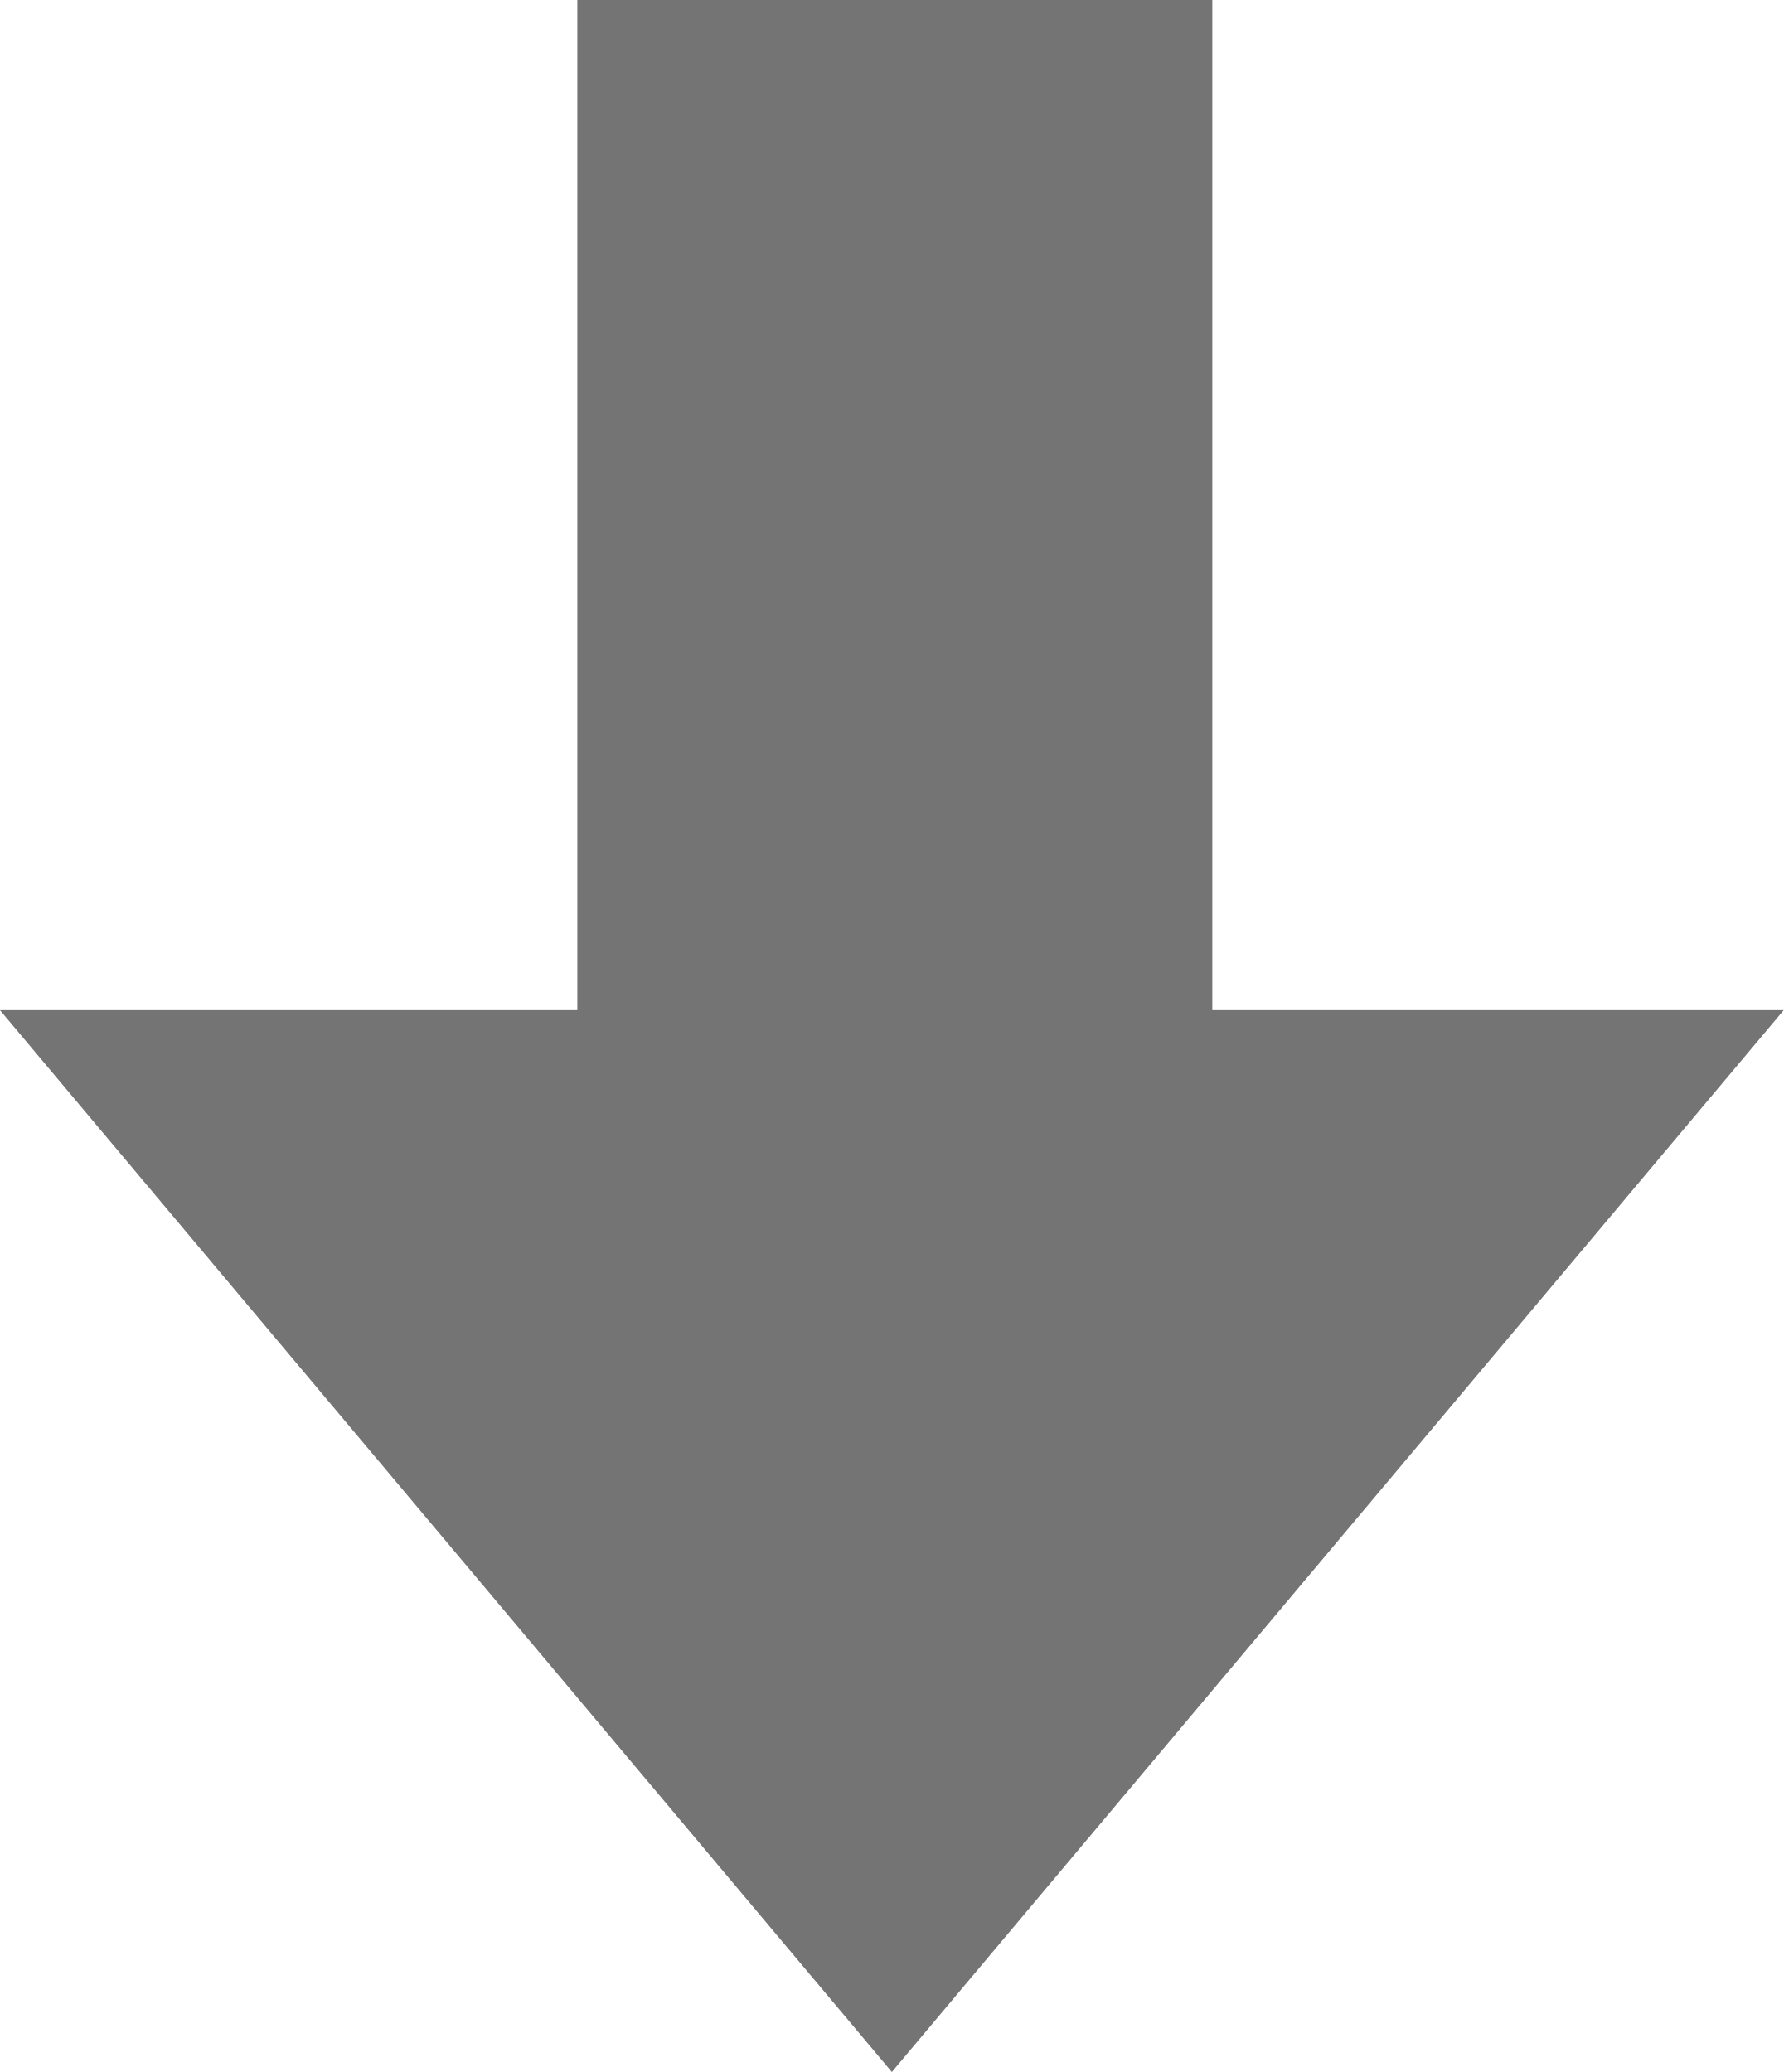
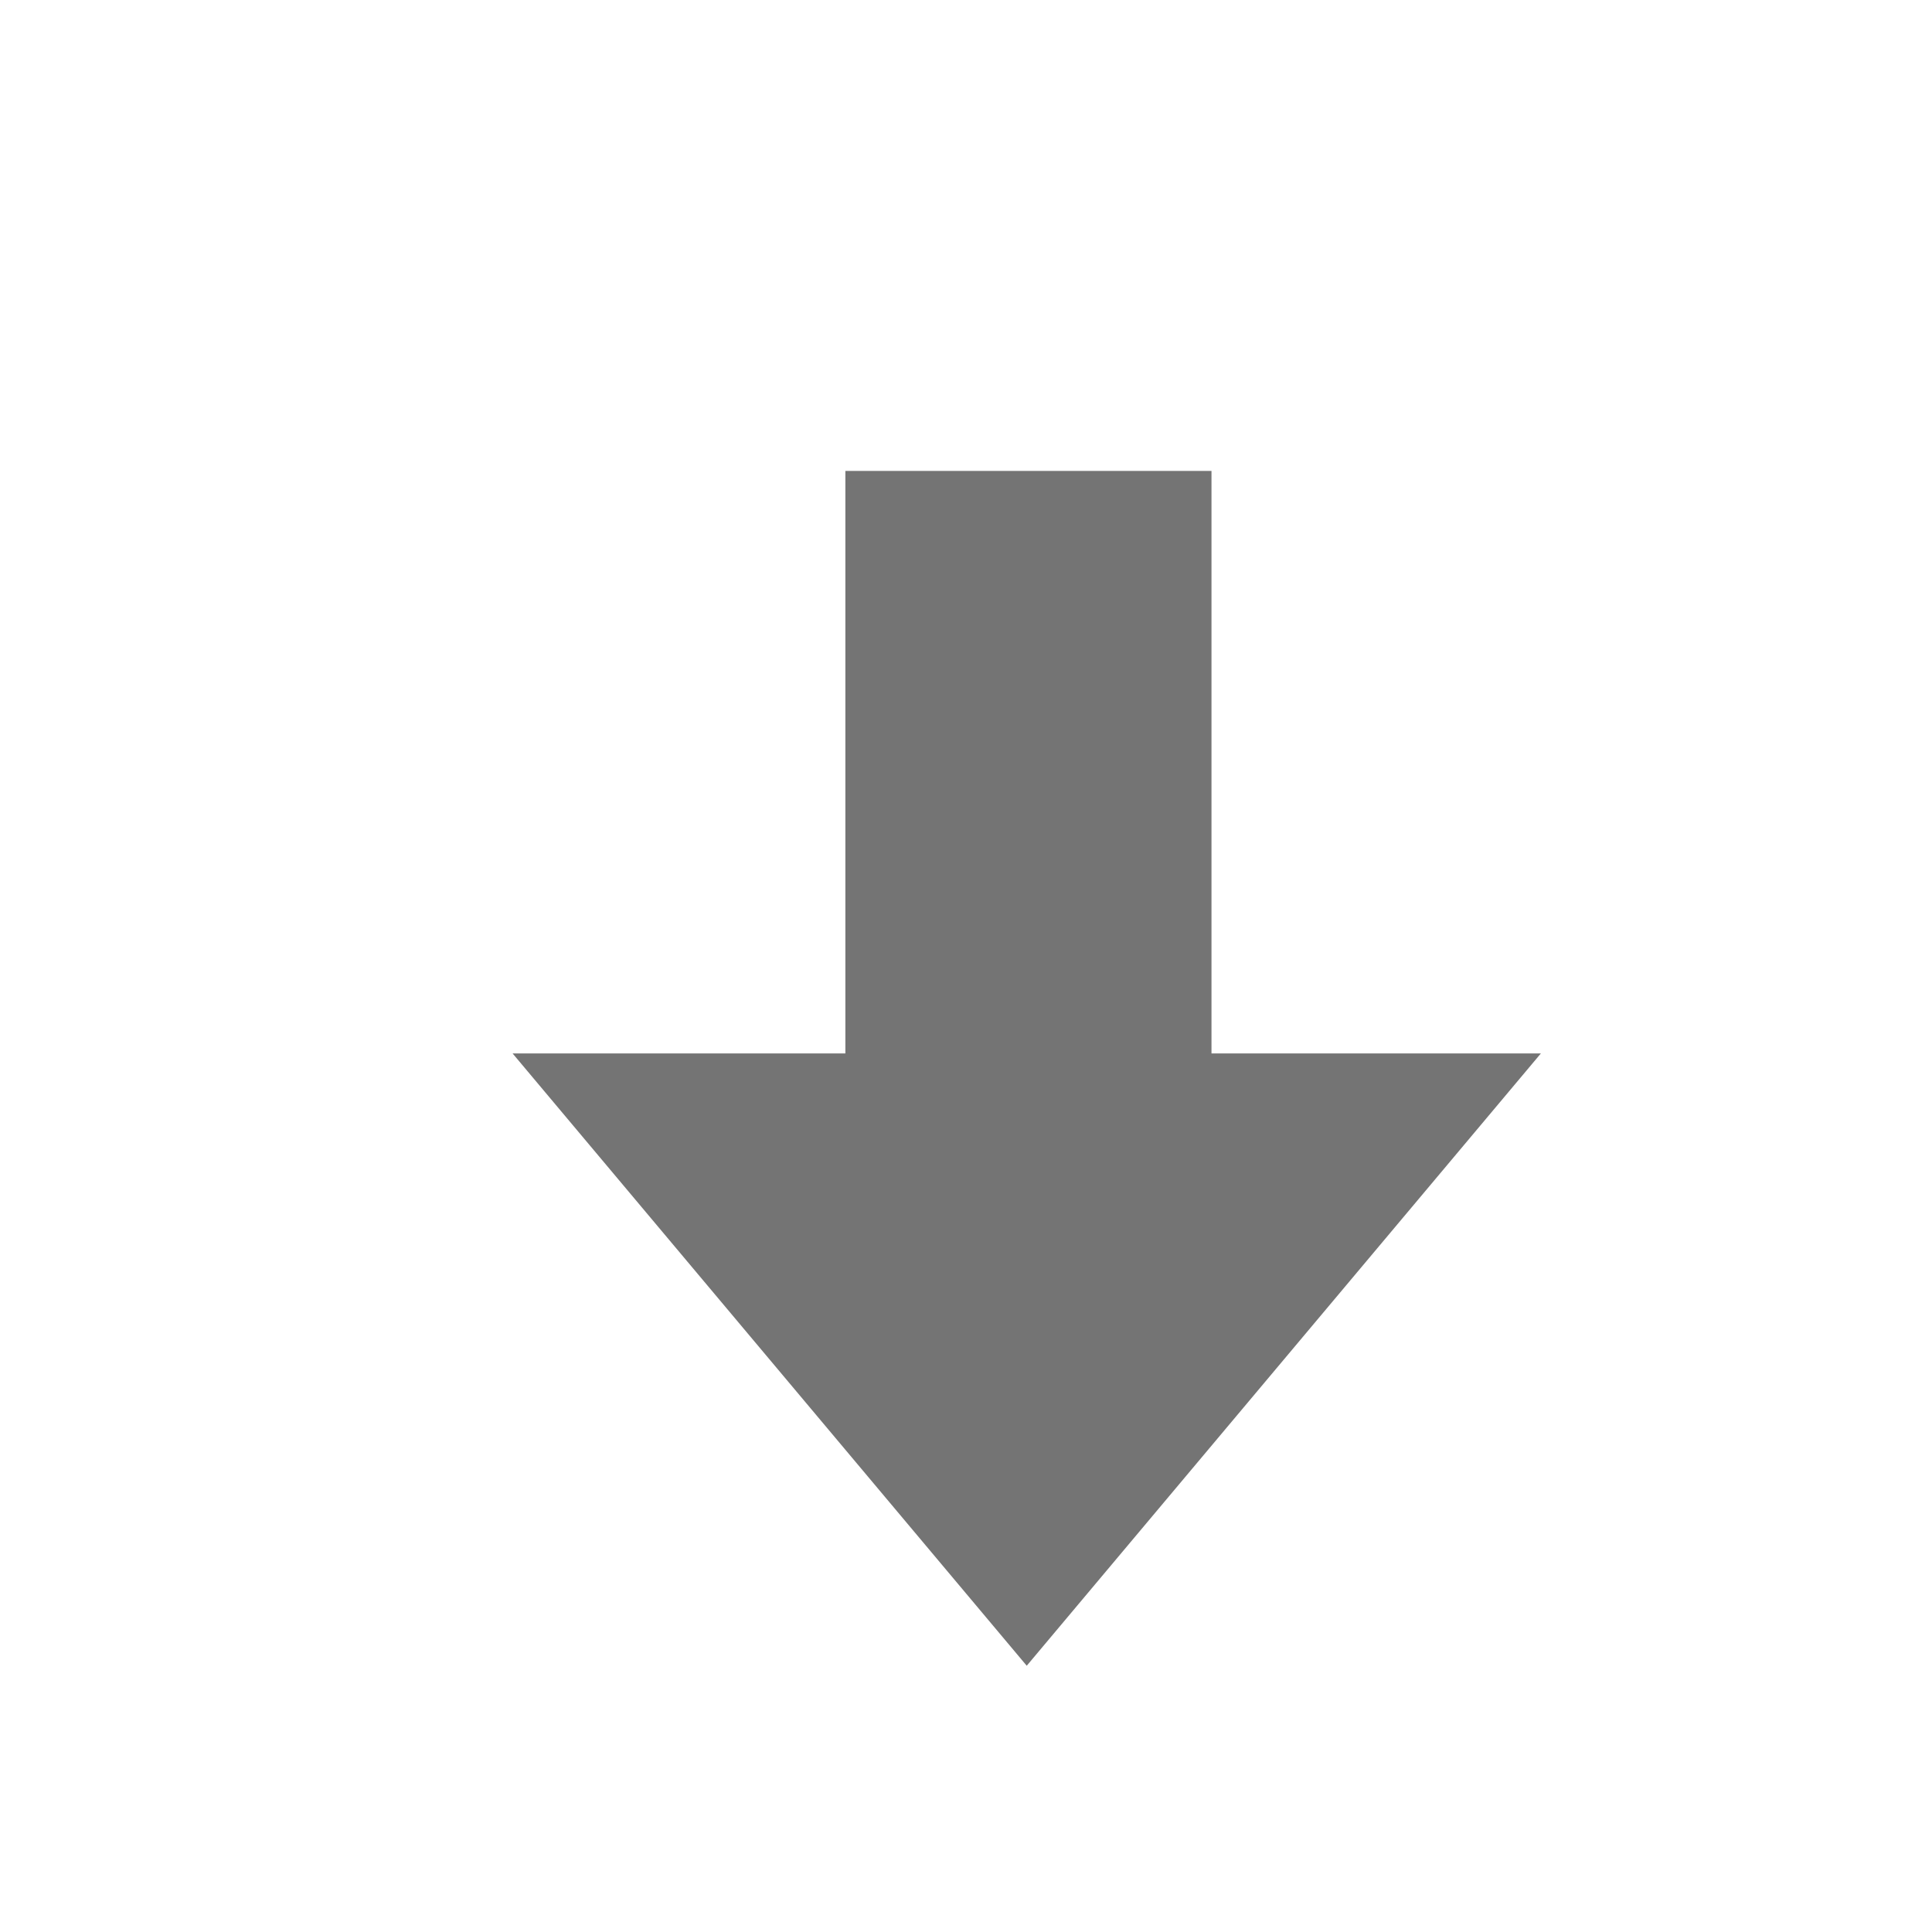
- <svg xmlns="http://www.w3.org/2000/svg" width="12" height="13.943" viewBox="0 0 12 13.943" version="1.1" xml:space="preserve" style="clip-rule:evenodd;fill-rule:evenodd;stroke-linejoin:round;stroke-miterlimit:1.414" id="svg6">
+ <svg xmlns="http://www.w3.org/2000/svg" width="16" height="16" viewBox="0 0 16 16" version="1.1" xml:space="preserve" style="clip-rule:evenodd;fill-rule:evenodd;stroke-linejoin:round;stroke-miterlimit:1.414" id="svg6">
  <defs id="defs10" />
-   <path d="M 6,13.943 12,6.798 H 0 Z" style="fill:#747474;stroke-width:1.409" id="path2" />
-   <rect x="3.884" y="0" width="4.272" height="7.165" style="fill:#747474;stroke-width:1.409" id="rect4" />
+   <path d="M 8.503,13.795 12.761,8.724 H 4.245 Z" style="fill:#747474" id="path2" />
+   <rect x="7.001" y="3.9" width="3.032" height="5.085" style="fill:#747474" id="rect4" />
</svg>
